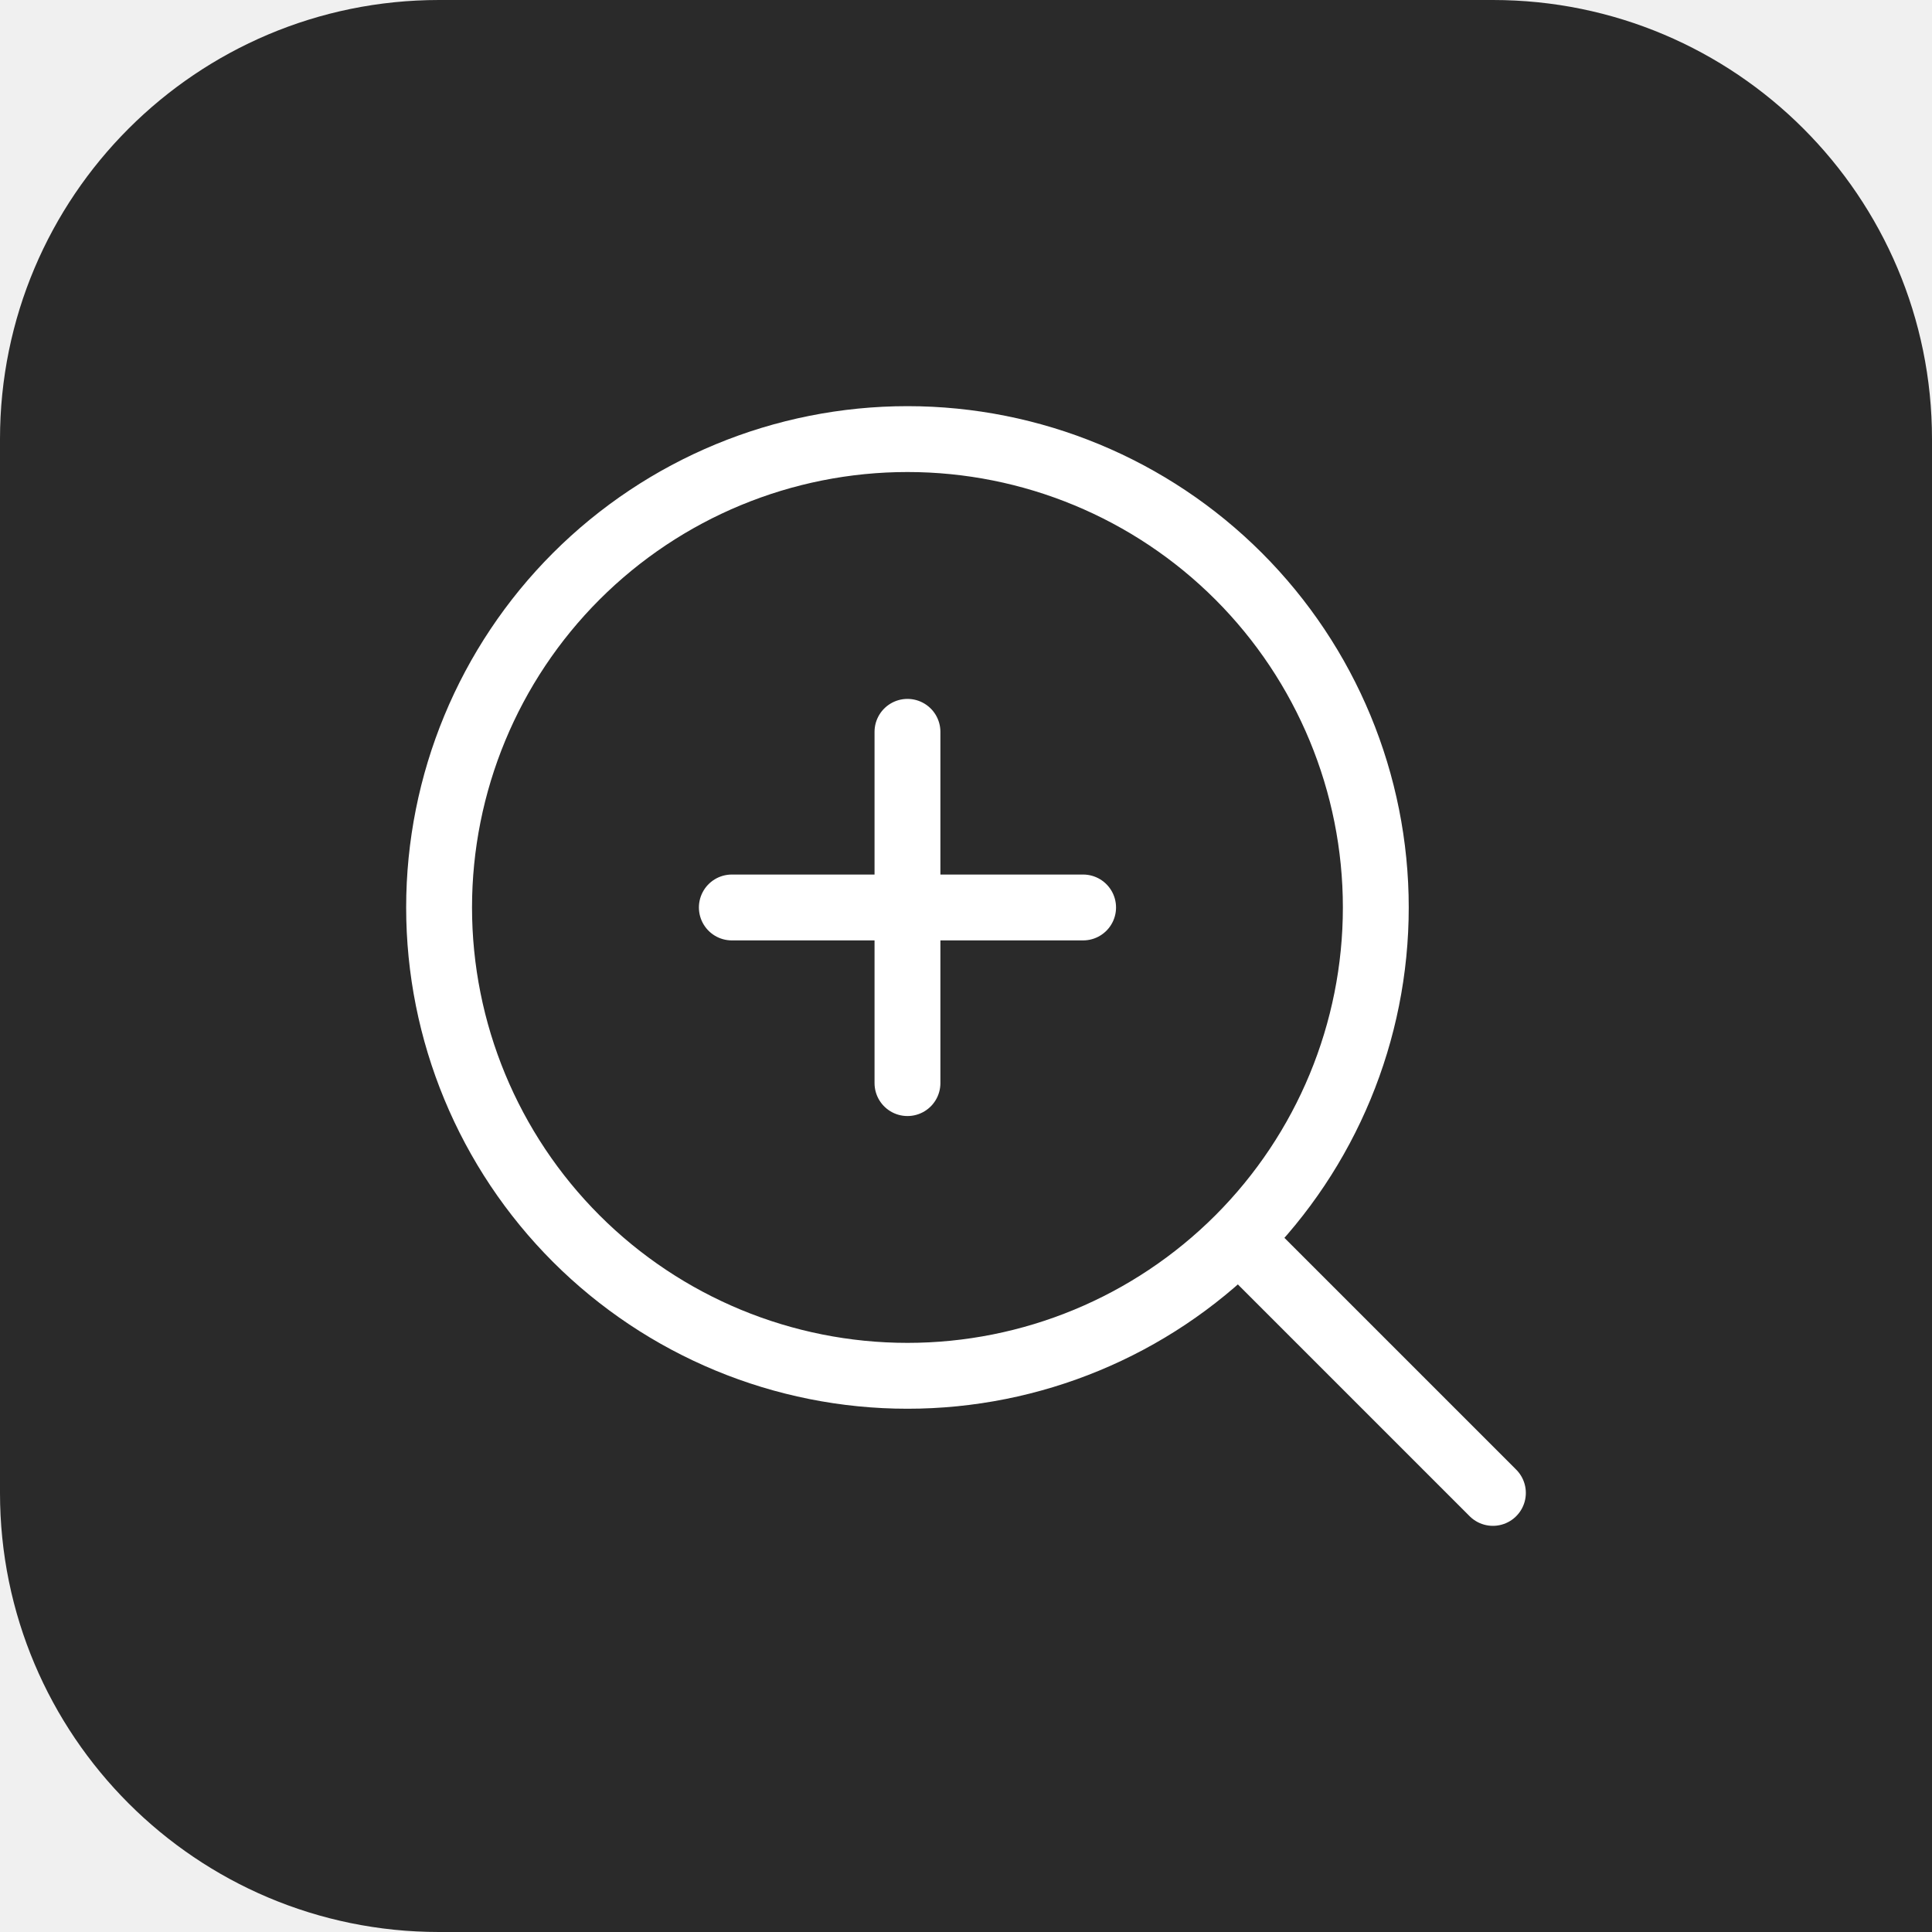
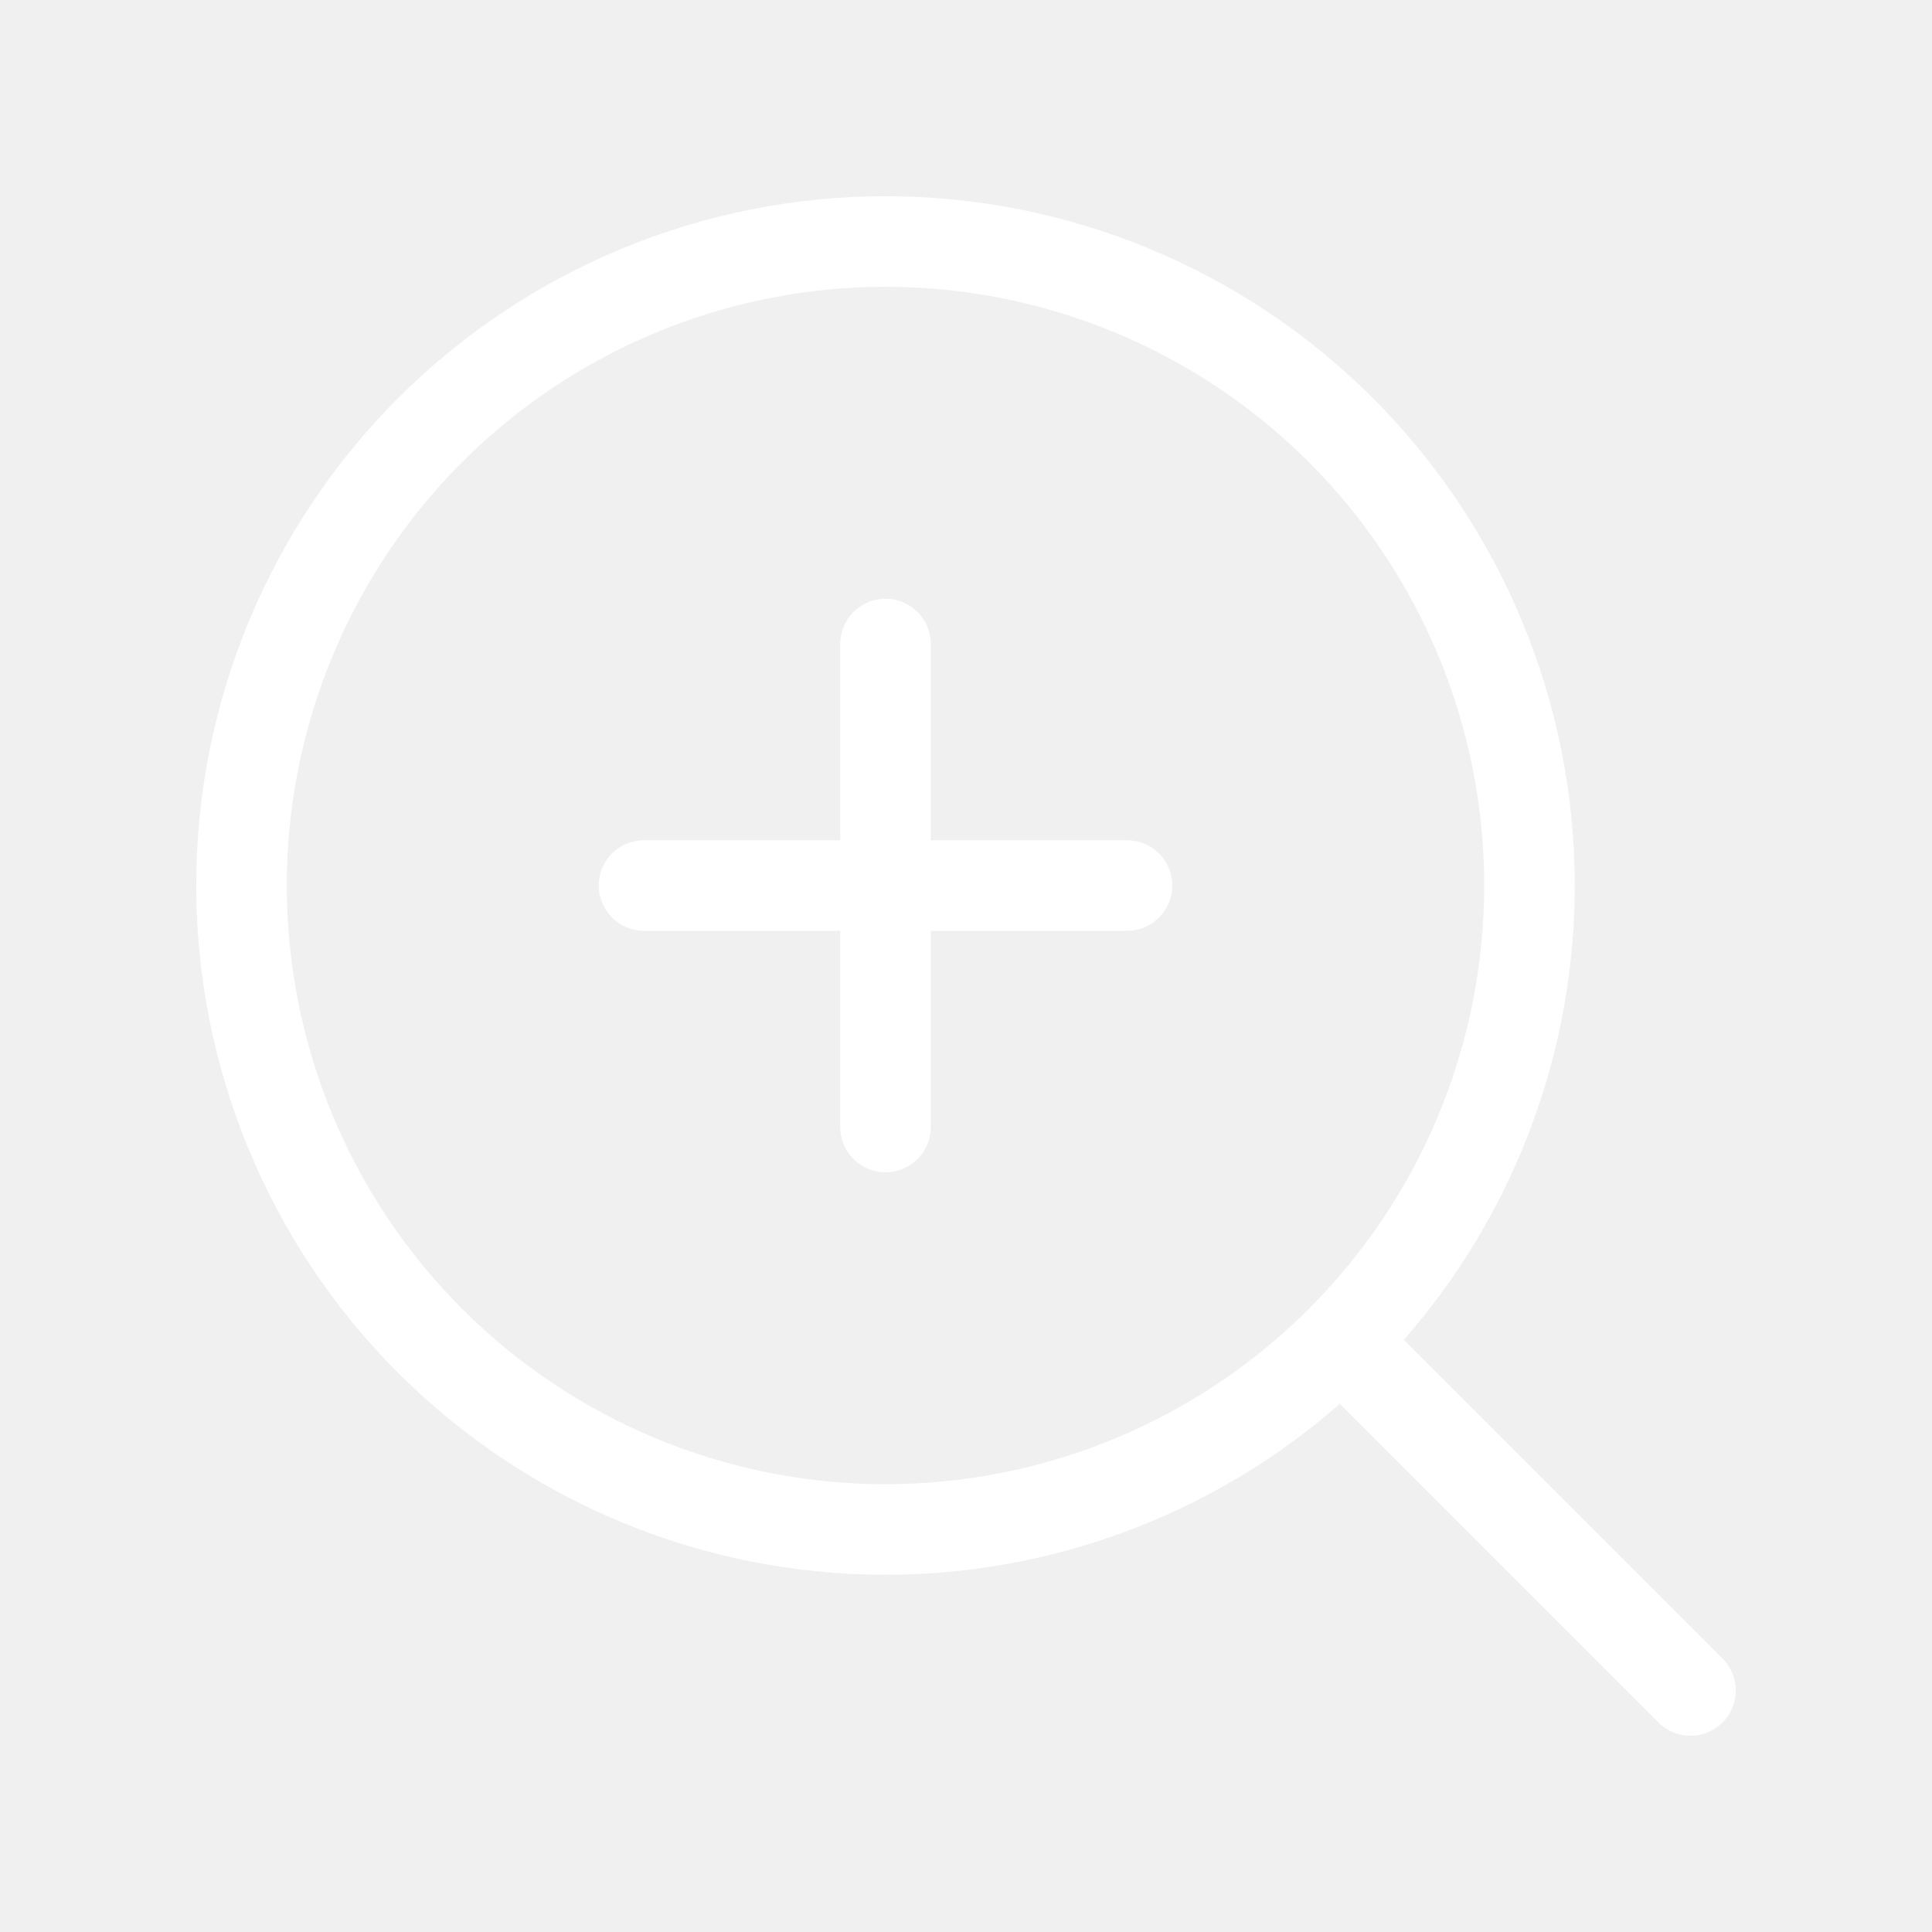
- <svg xmlns="http://www.w3.org/2000/svg" width="44" height="44" viewBox="0 0 44 44" fill="none">
-   <path d="M0 10C0 4.477 4.477 0 10 0H34C39.523 0 44 4.477 44 10V44H10C4.477 44 0 39.523 0 34V10Z" fill="#2A2A2A" />
-   <path d="M16.667 20.667H20.667M20.667 20.667H24.667M20.667 20.667V16.667M20.667 20.667V24.667M28.667 28.667L34 34M10 20.667C10 23.496 11.124 26.209 13.124 28.209C15.125 30.209 17.838 31.333 20.667 31.333C23.496 31.333 26.209 30.209 28.209 28.209C30.209 26.209 31.333 23.496 31.333 20.667C31.333 17.838 30.209 15.125 28.209 13.124C26.209 11.124 23.496 10 20.667 10C17.838 10 15.125 11.124 13.124 13.124C11.124 15.125 10 17.838 10 20.667Z" stroke="white" stroke-width="1.5" stroke-linecap="round" stroke-linejoin="round" />
+ <svg xmlns="http://www.w3.org/2000/svg" width="32" height="32" viewBox="0 0 32 32" fill="none">
+   <path d="M10.667 14.667H14.667M14.667 14.667H18.667M14.667 14.667V10.667M14.667 14.667V18.667M22.667 22.667L28 28M4 14.667C4 17.496 5.124 20.209 7.124 22.209C9.125 24.209 11.838 25.333 14.667 25.333C17.496 25.333 20.209 24.209 22.209 22.209C24.209 20.209 25.333 17.496 25.333 14.667C25.333 11.838 24.209 9.125 22.209 7.124C20.209 5.124 17.496 4 14.667 4C11.838 4 9.125 5.124 7.124 7.124C5.124 9.125 4 11.838 4 14.667Z" stroke="white" stroke-width="1.5" stroke-linecap="round" stroke-linejoin="round" />
</svg>
